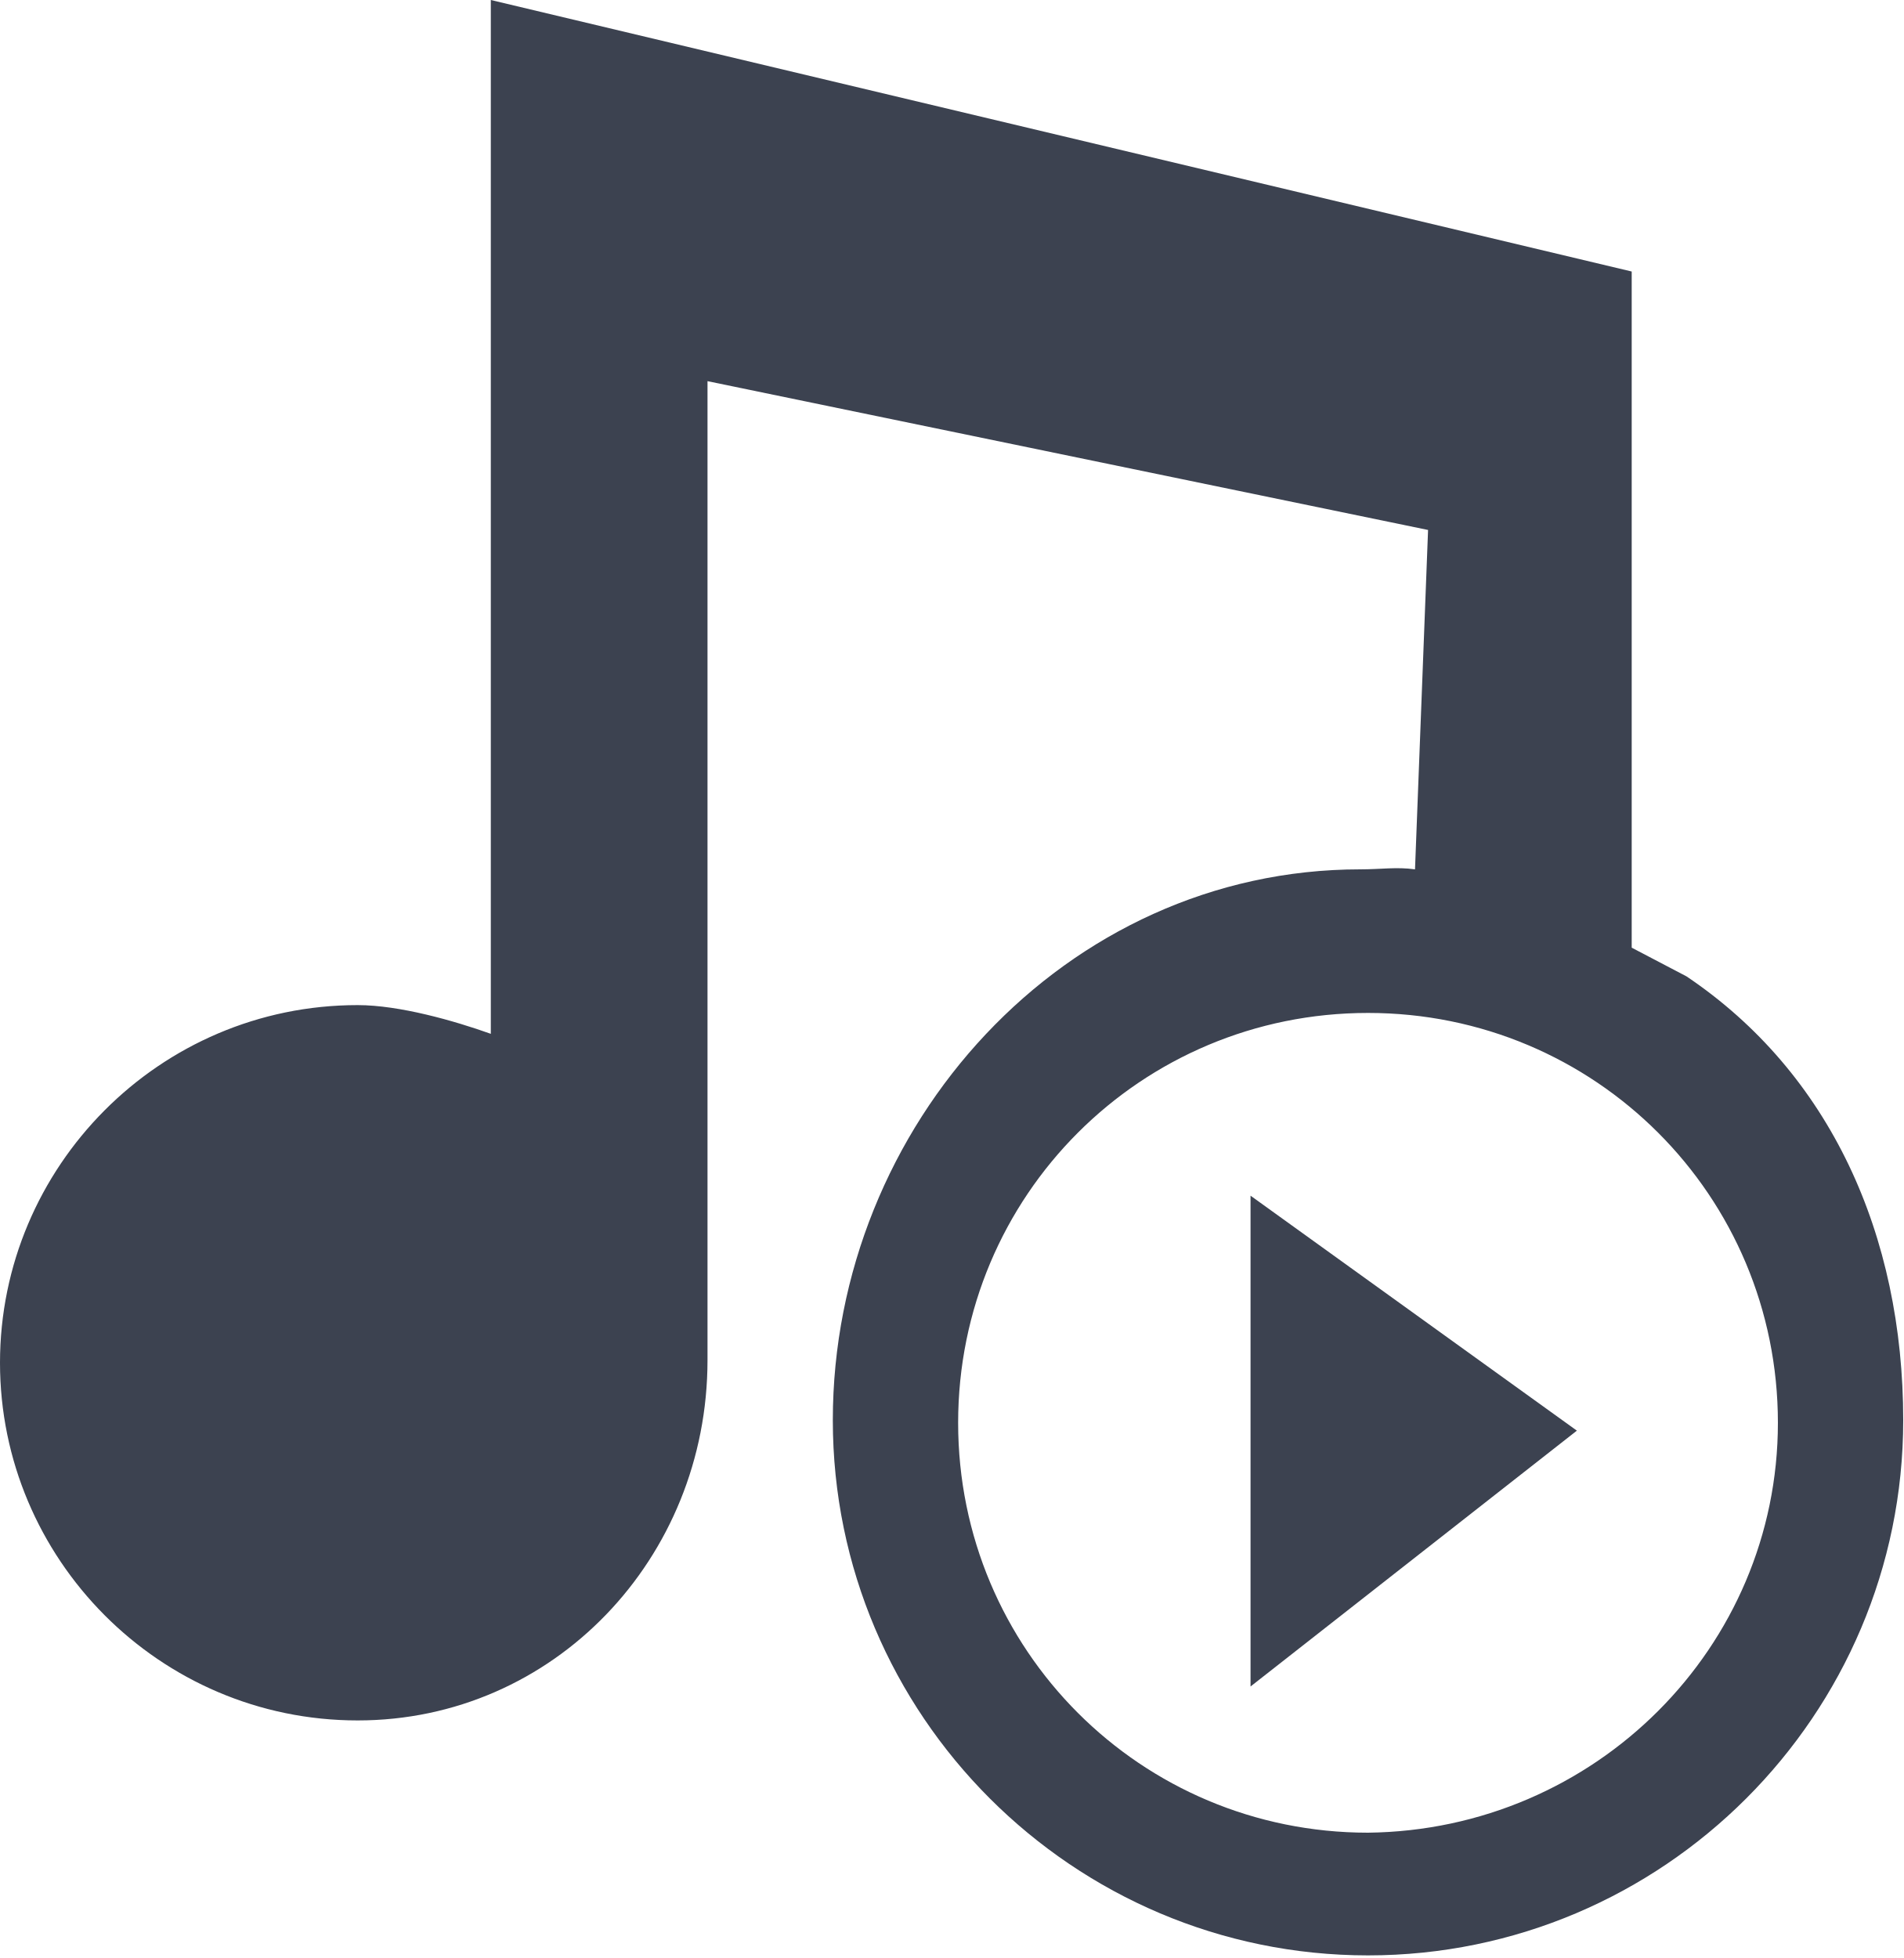
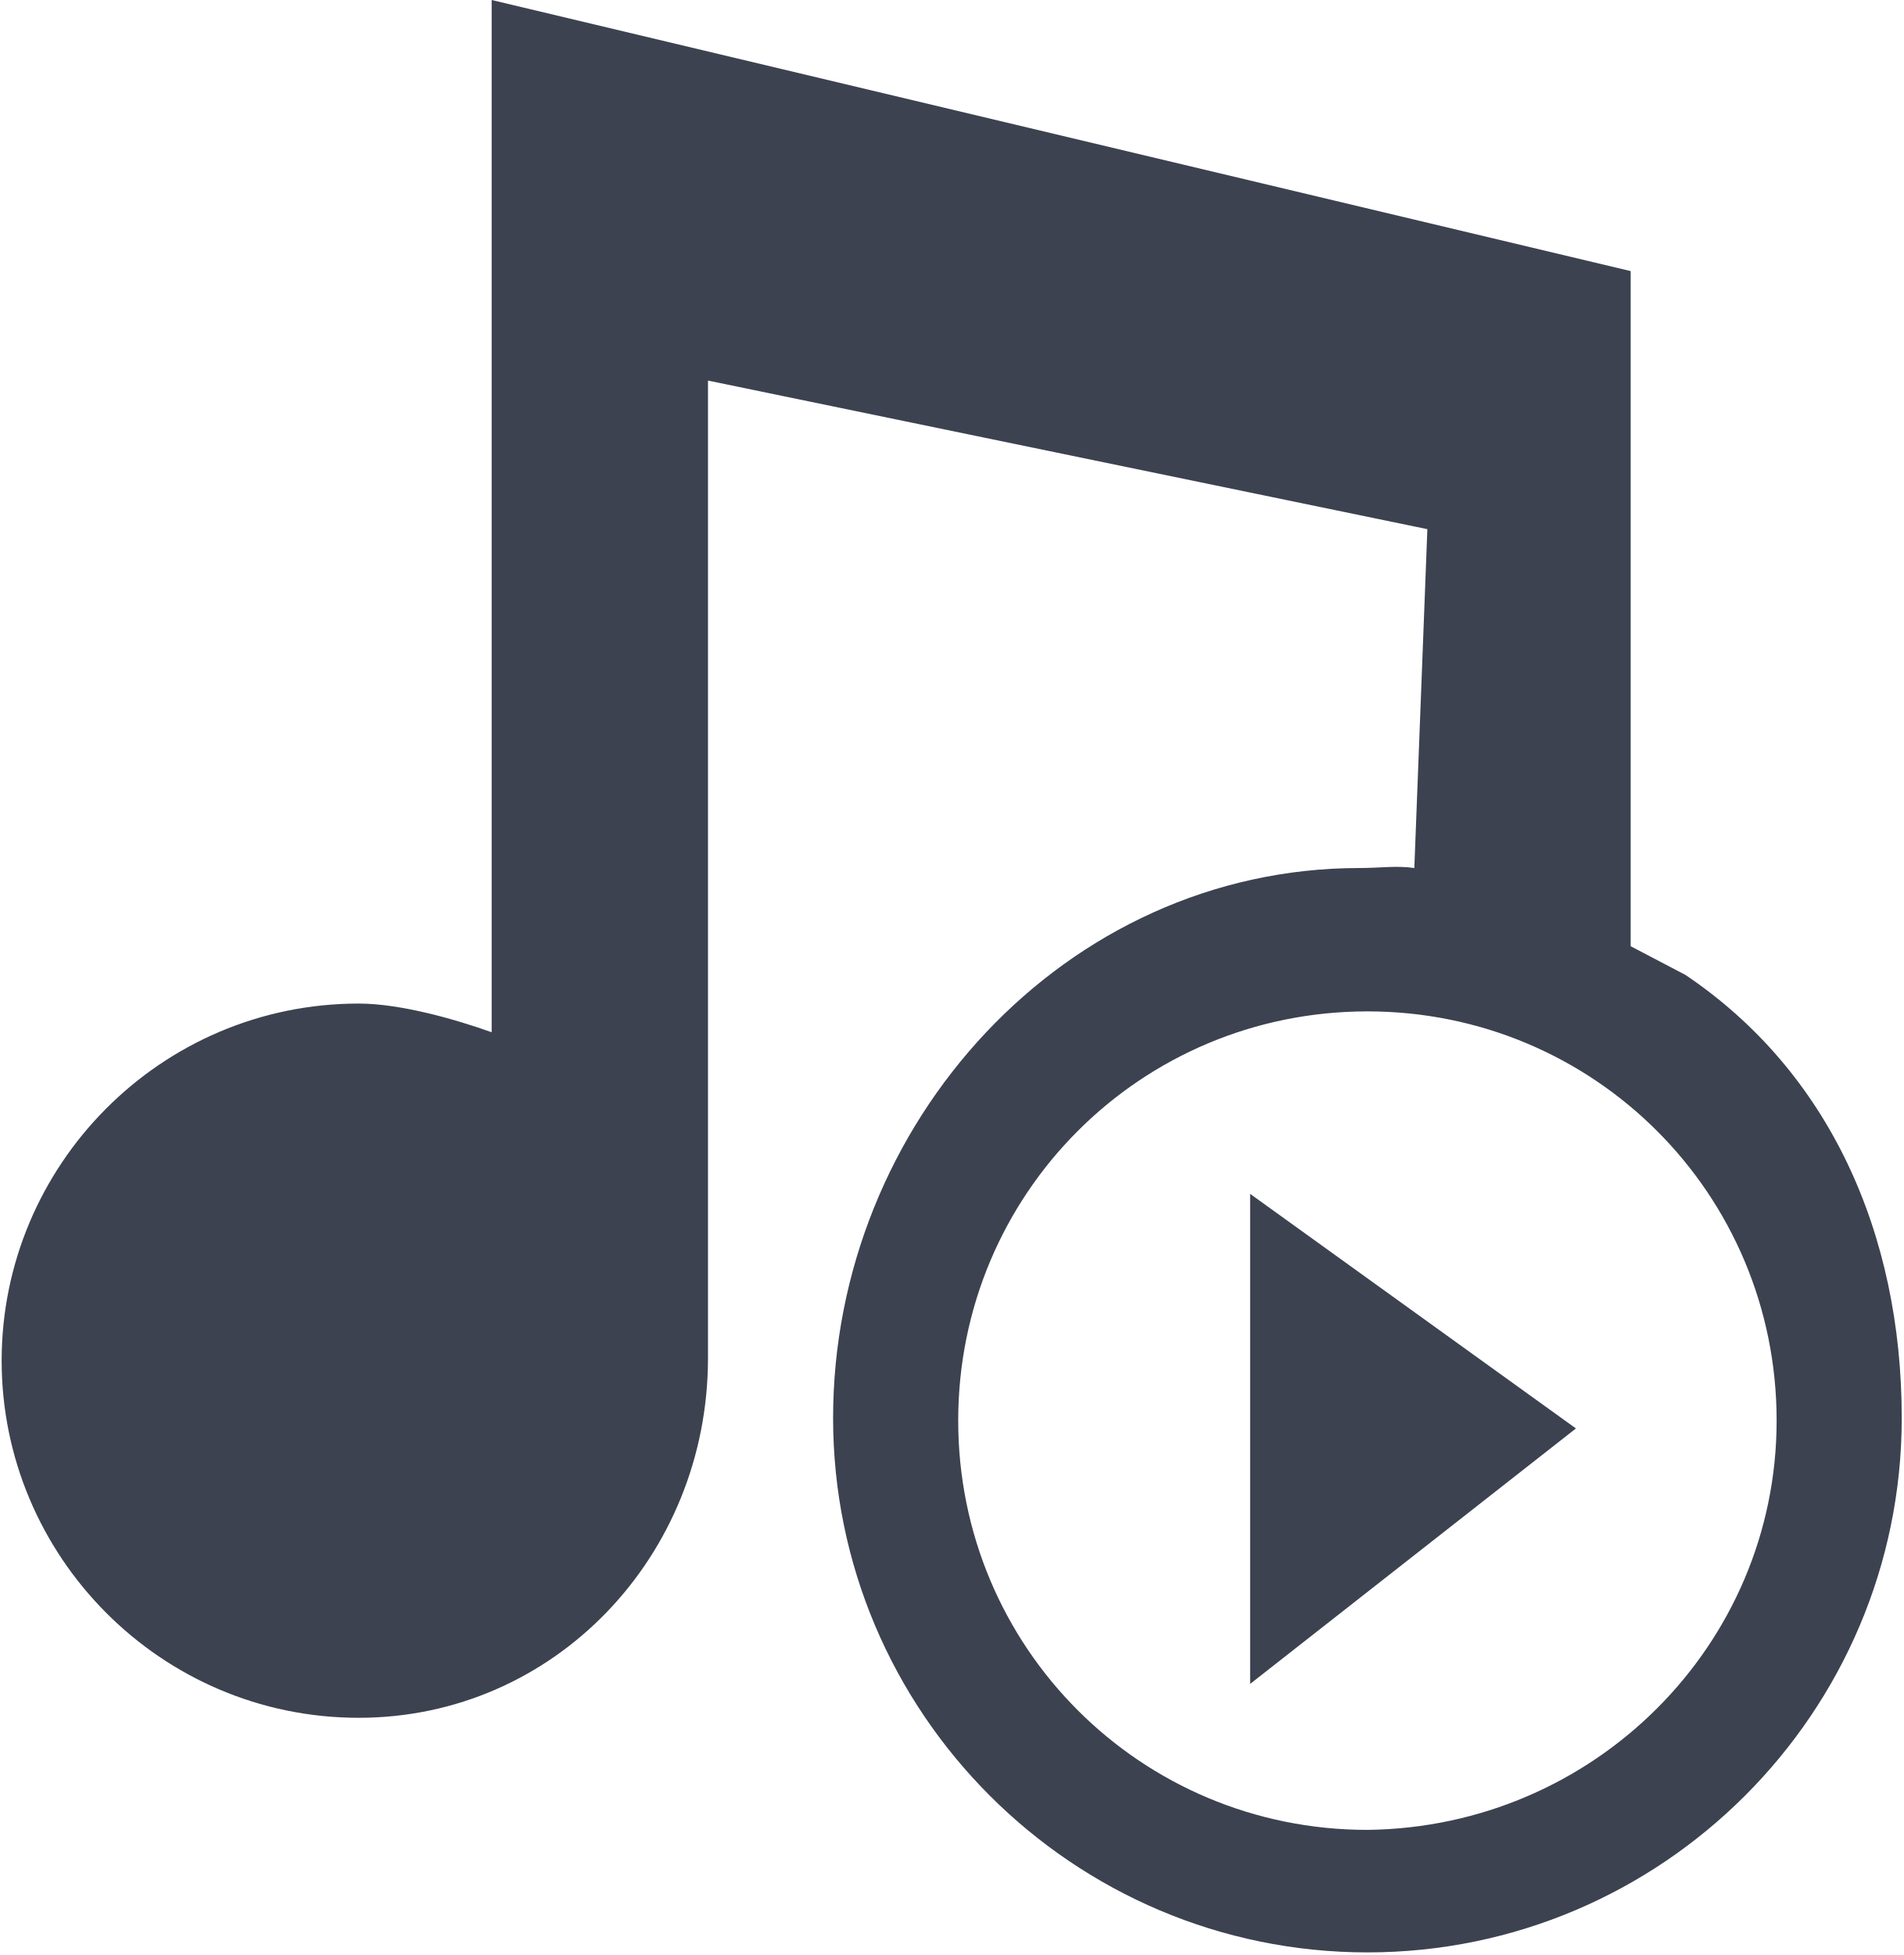
- <svg xmlns="http://www.w3.org/2000/svg" version="1.0" id="Ebene_1" x="0px" y="0px" viewBox="0 0 72.9 75" enable-background="new 0 0 72.9 75" xml:space="preserve">
+ <svg xmlns="http://www.w3.org/2000/svg" version="1.0" id="Ebene_1" x="0px" y="0px" viewBox="0 0 72.9 75" enable-background="new 0 0 72.9 75" xml:space="preserve" width="74px" height="76px">
  <path fill="#3C4250" d="M62.5,36.3V10.4L18.8,0v39.6c-1.4-0.5-3.5-1.1-5.1-1.1C6.1,38.5,0,44.7,0,52.2c0,7.5,6.1,13.7,13.7,13.7  c7.5,0,13.4-6.2,13.4-13.8V14.6l27.6,5.7l-0.5,13c-0.7-0.1-1.3,0-2.1,0c-11.3,0-20.2,9.8-20.2,21.1c0,11.3,9.2,20.5,20.5,20.5  c11.3,0,20.5-9.2,20.5-20.5c0-7.1-2.8-13.3-8.3-17L62.5,36.3z M52.4,70.2c-8.7,0-15.7-7-15.7-15.7c0-8.7,7-15.7,15.7-15.7  c8.7,0,15.7,7,15.7,15.7C68.1,63.1,61.1,70.1,52.4,70.2L52.4,70.2z" />
  <path fill="#3C4250" d="M47.9,64.6l12.5-9.8l-12.5-9V64.6z" />
</svg>
